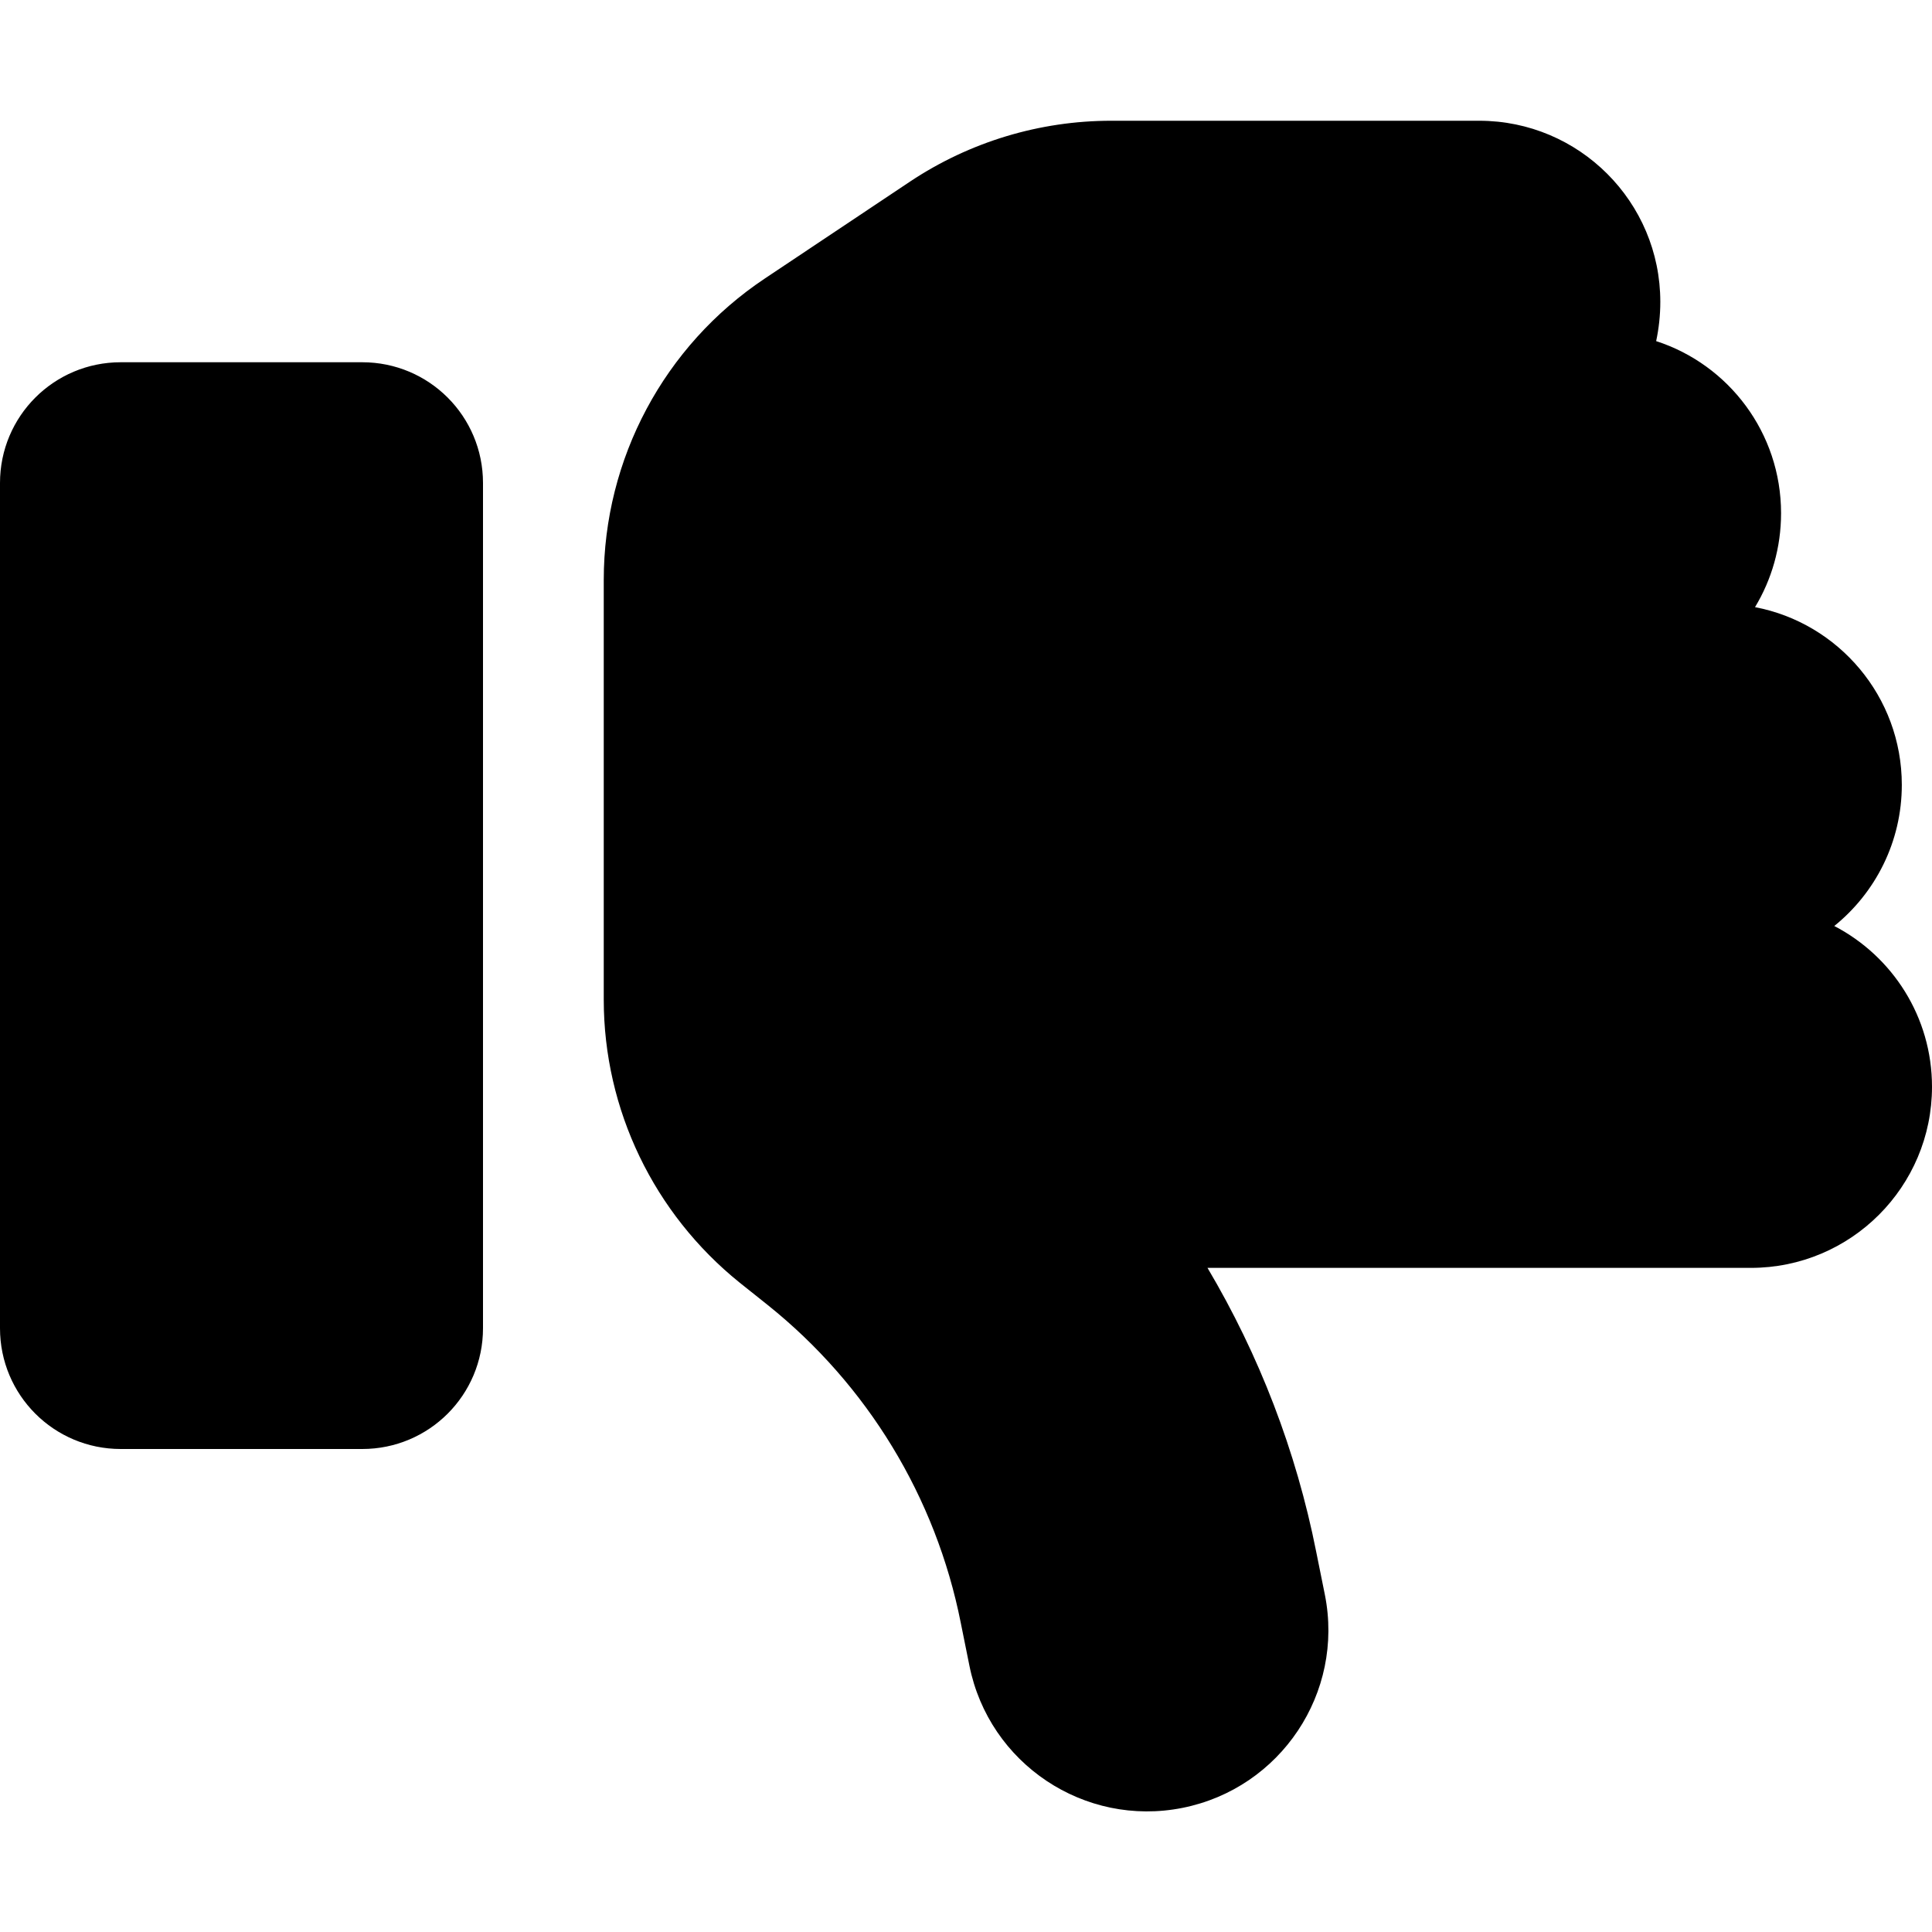
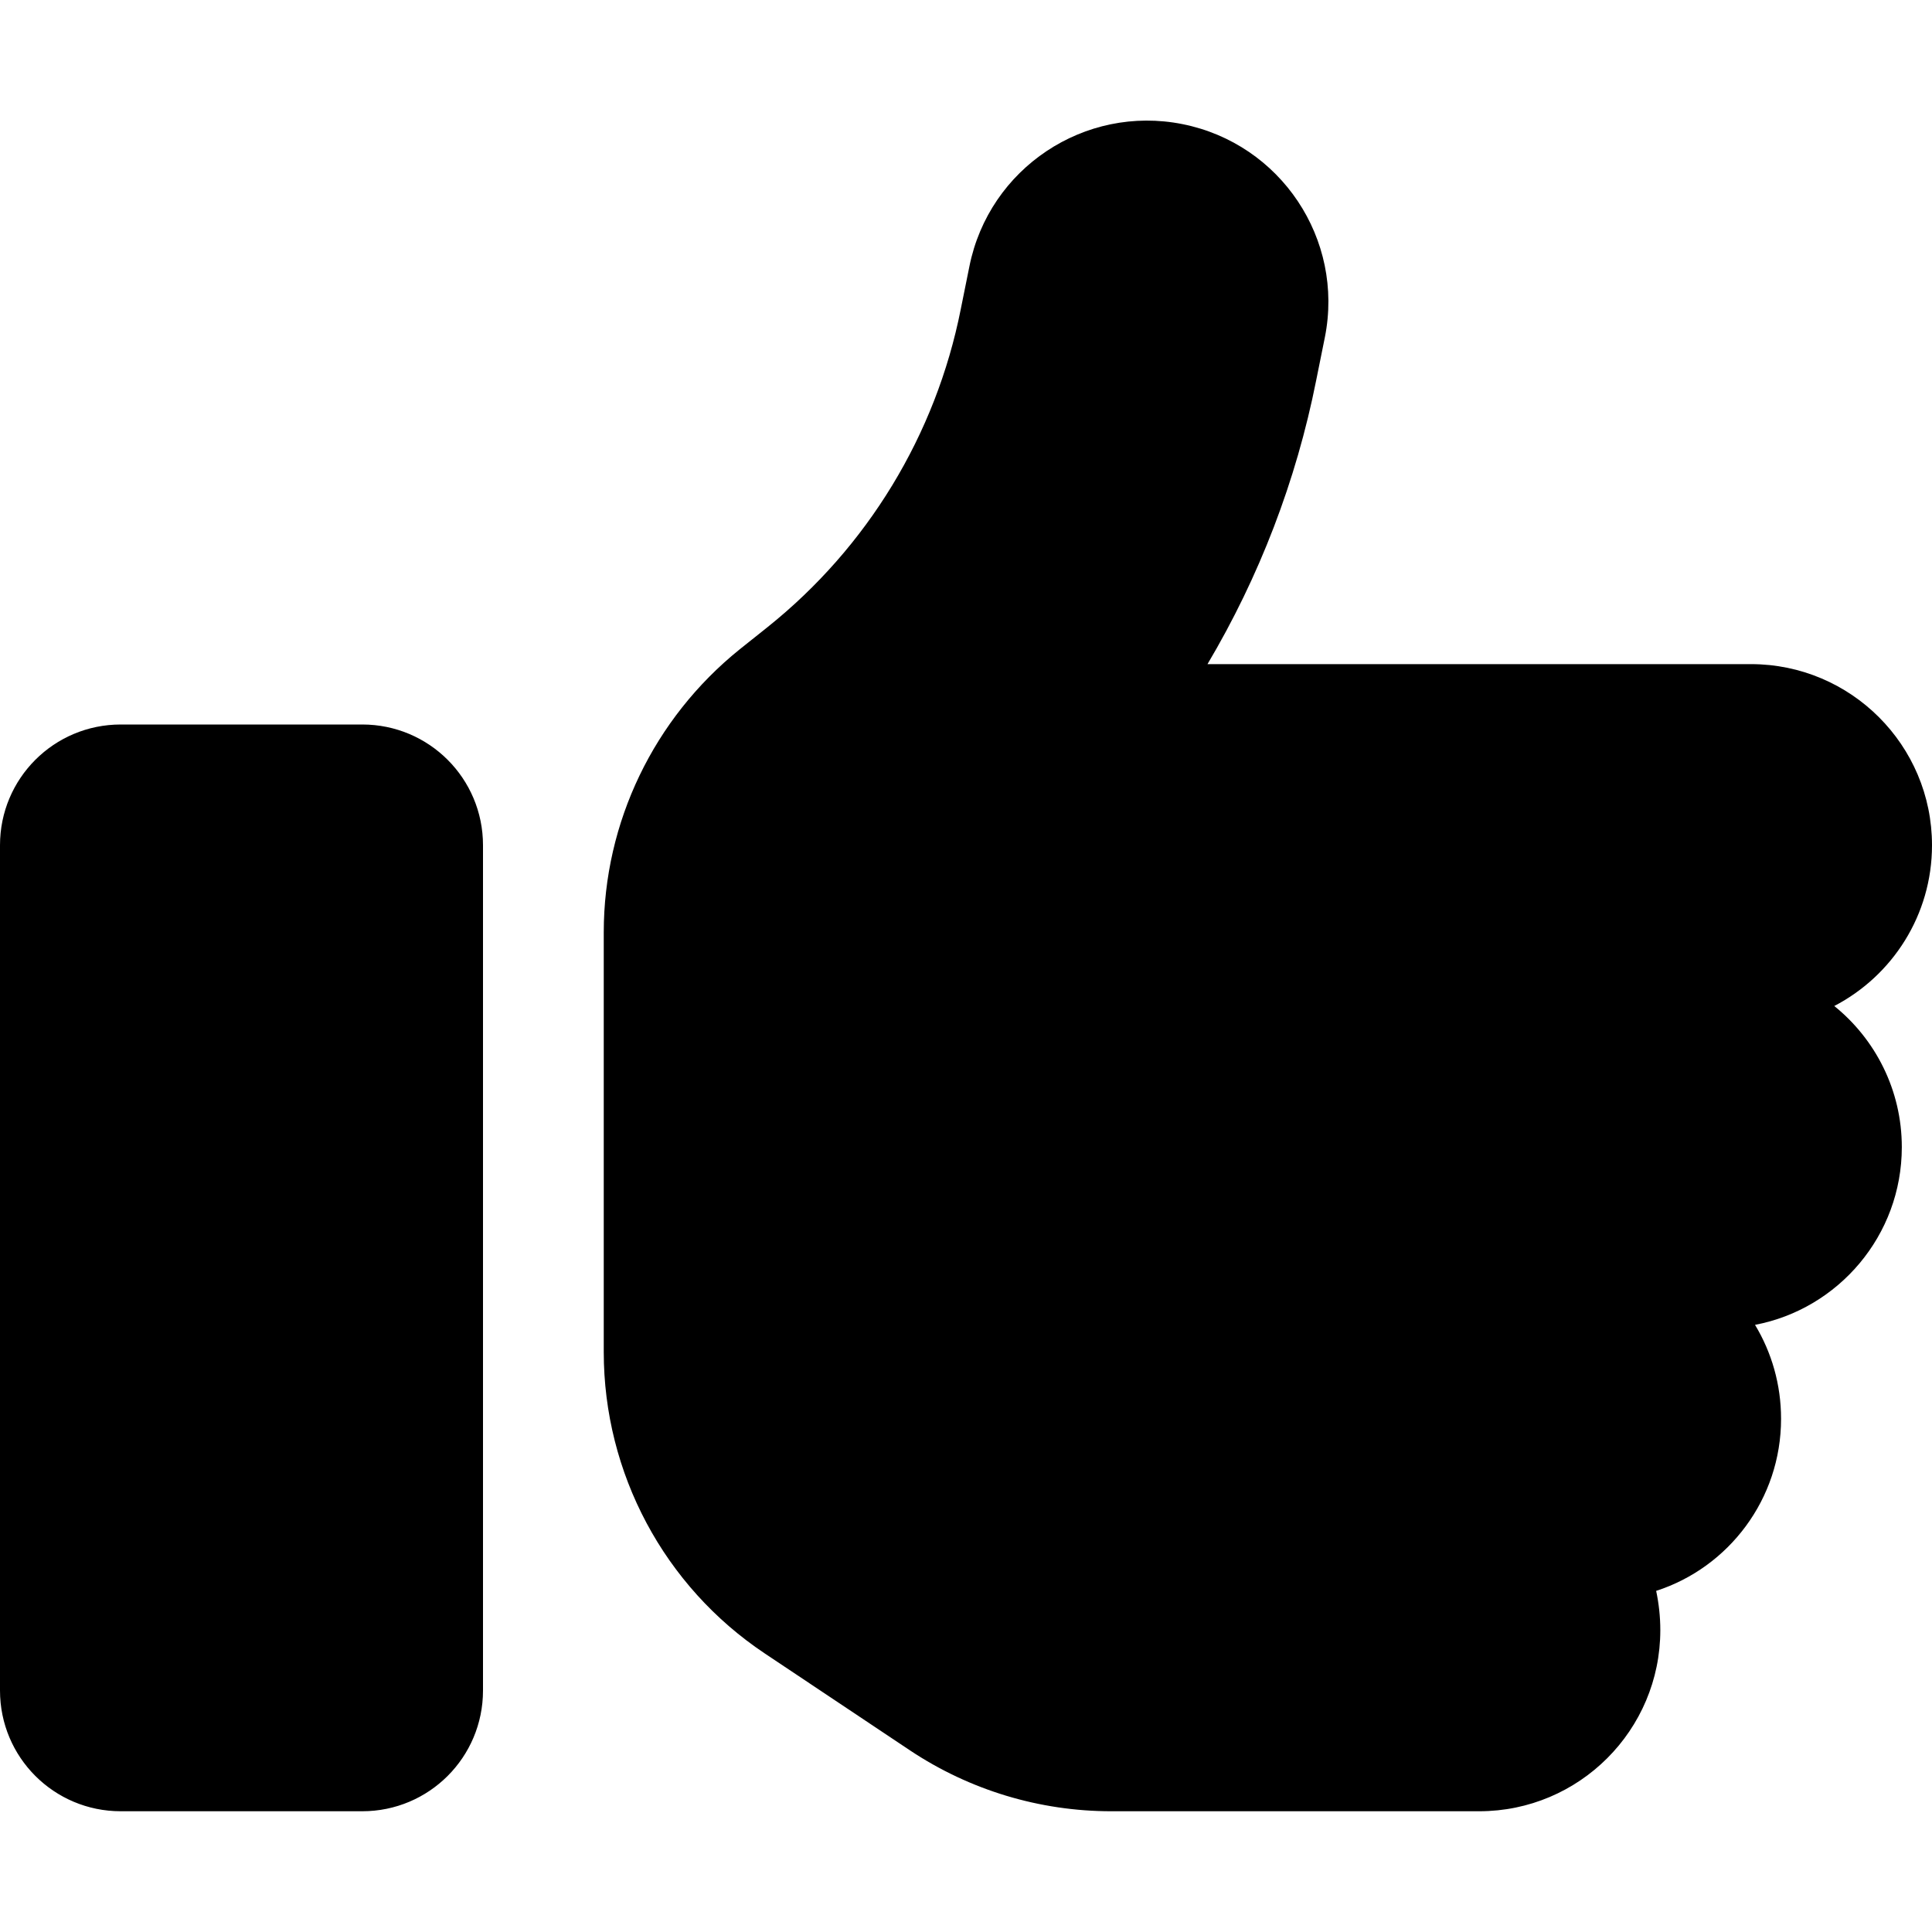
<svg xmlns="http://www.w3.org/2000/svg" viewBox="0 0 512 512">
-   <path d="M313.4 479.1c26-5.2 42.9-30.5 37.7-56.5l-2.3-11.4c-5.3-26.7-15.1-52.1-28.8-75.2H464c26.5 0 48-21.5 48-48c0-18.5-10.5-34.6-25.9-42.6C497 236.6 504 223.1 504 208c0-23.4-16.8-42.9-38.9-47.1c4.4-7.3 6.9-15.8 6.9-24.9c0-21.3-13.9-39.4-33.1-45.6c.7-3.3 1.1-6.8 1.1-10.4c0-26.5-21.5-48-48-48H294.5c-19 0-37.5 5.6-53.3 16.1L202.7 73.8C176 91.6 160 121.6 160 153.7V192v48 24.9c0 29.2 13.3 56.7 36 75l7.4 5.9c26.5 21.2 44.6 51 51.2 84.2l2.3 11.4c5.2 26 30.5 42.9 56.5 37.7zM32 384H96c17.7 0 32-14.3 32-32V128c0-17.7-14.3-32-32-32H32C14.3 96 0 110.3 0 128V352c0 17.7 14.3 32 32 32z" />
+   <path d="M313.4 32.9c26 5.2 42.9 30.5 37.7 56.5l-2.3 11.4c-5.3 26.7-15.1 52.1-28.8 75.2H464c26.5 0 48 21.5 48 48c0 18.5-10.5 34.6-25.9 42.6C497 275.4 504 288.9 504 304c0 23.4-16.8 42.9-38.9 47.1c4.4 7.3 6.9 15.8 6.9 24.9c0 21.3-13.9 39.4-33.1 45.6c.7 3.3 1.1 6.8 1.1 10.4c0 26.5-21.5 48-48 48H294.5c-19 0-37.5-5.6-53.3-16.1l-38.5-25.7C176 420.4 160 390.4 160 358.3V320 272 247.1c0-29.2 13.3-56.7 36-75l7.4-5.9c26.5-21.2 44.6-51 51.2-84.2l2.3-11.4c5.2-26 30.5-42.9 56.5-37.7zM32 192H96c17.7 0 32 14.3 32 32V448c0 17.7-14.3 32-32 32H32c-17.7 0-32-14.3-32-32V224c0-17.7 14.3-32 32-32z" />
</svg>
